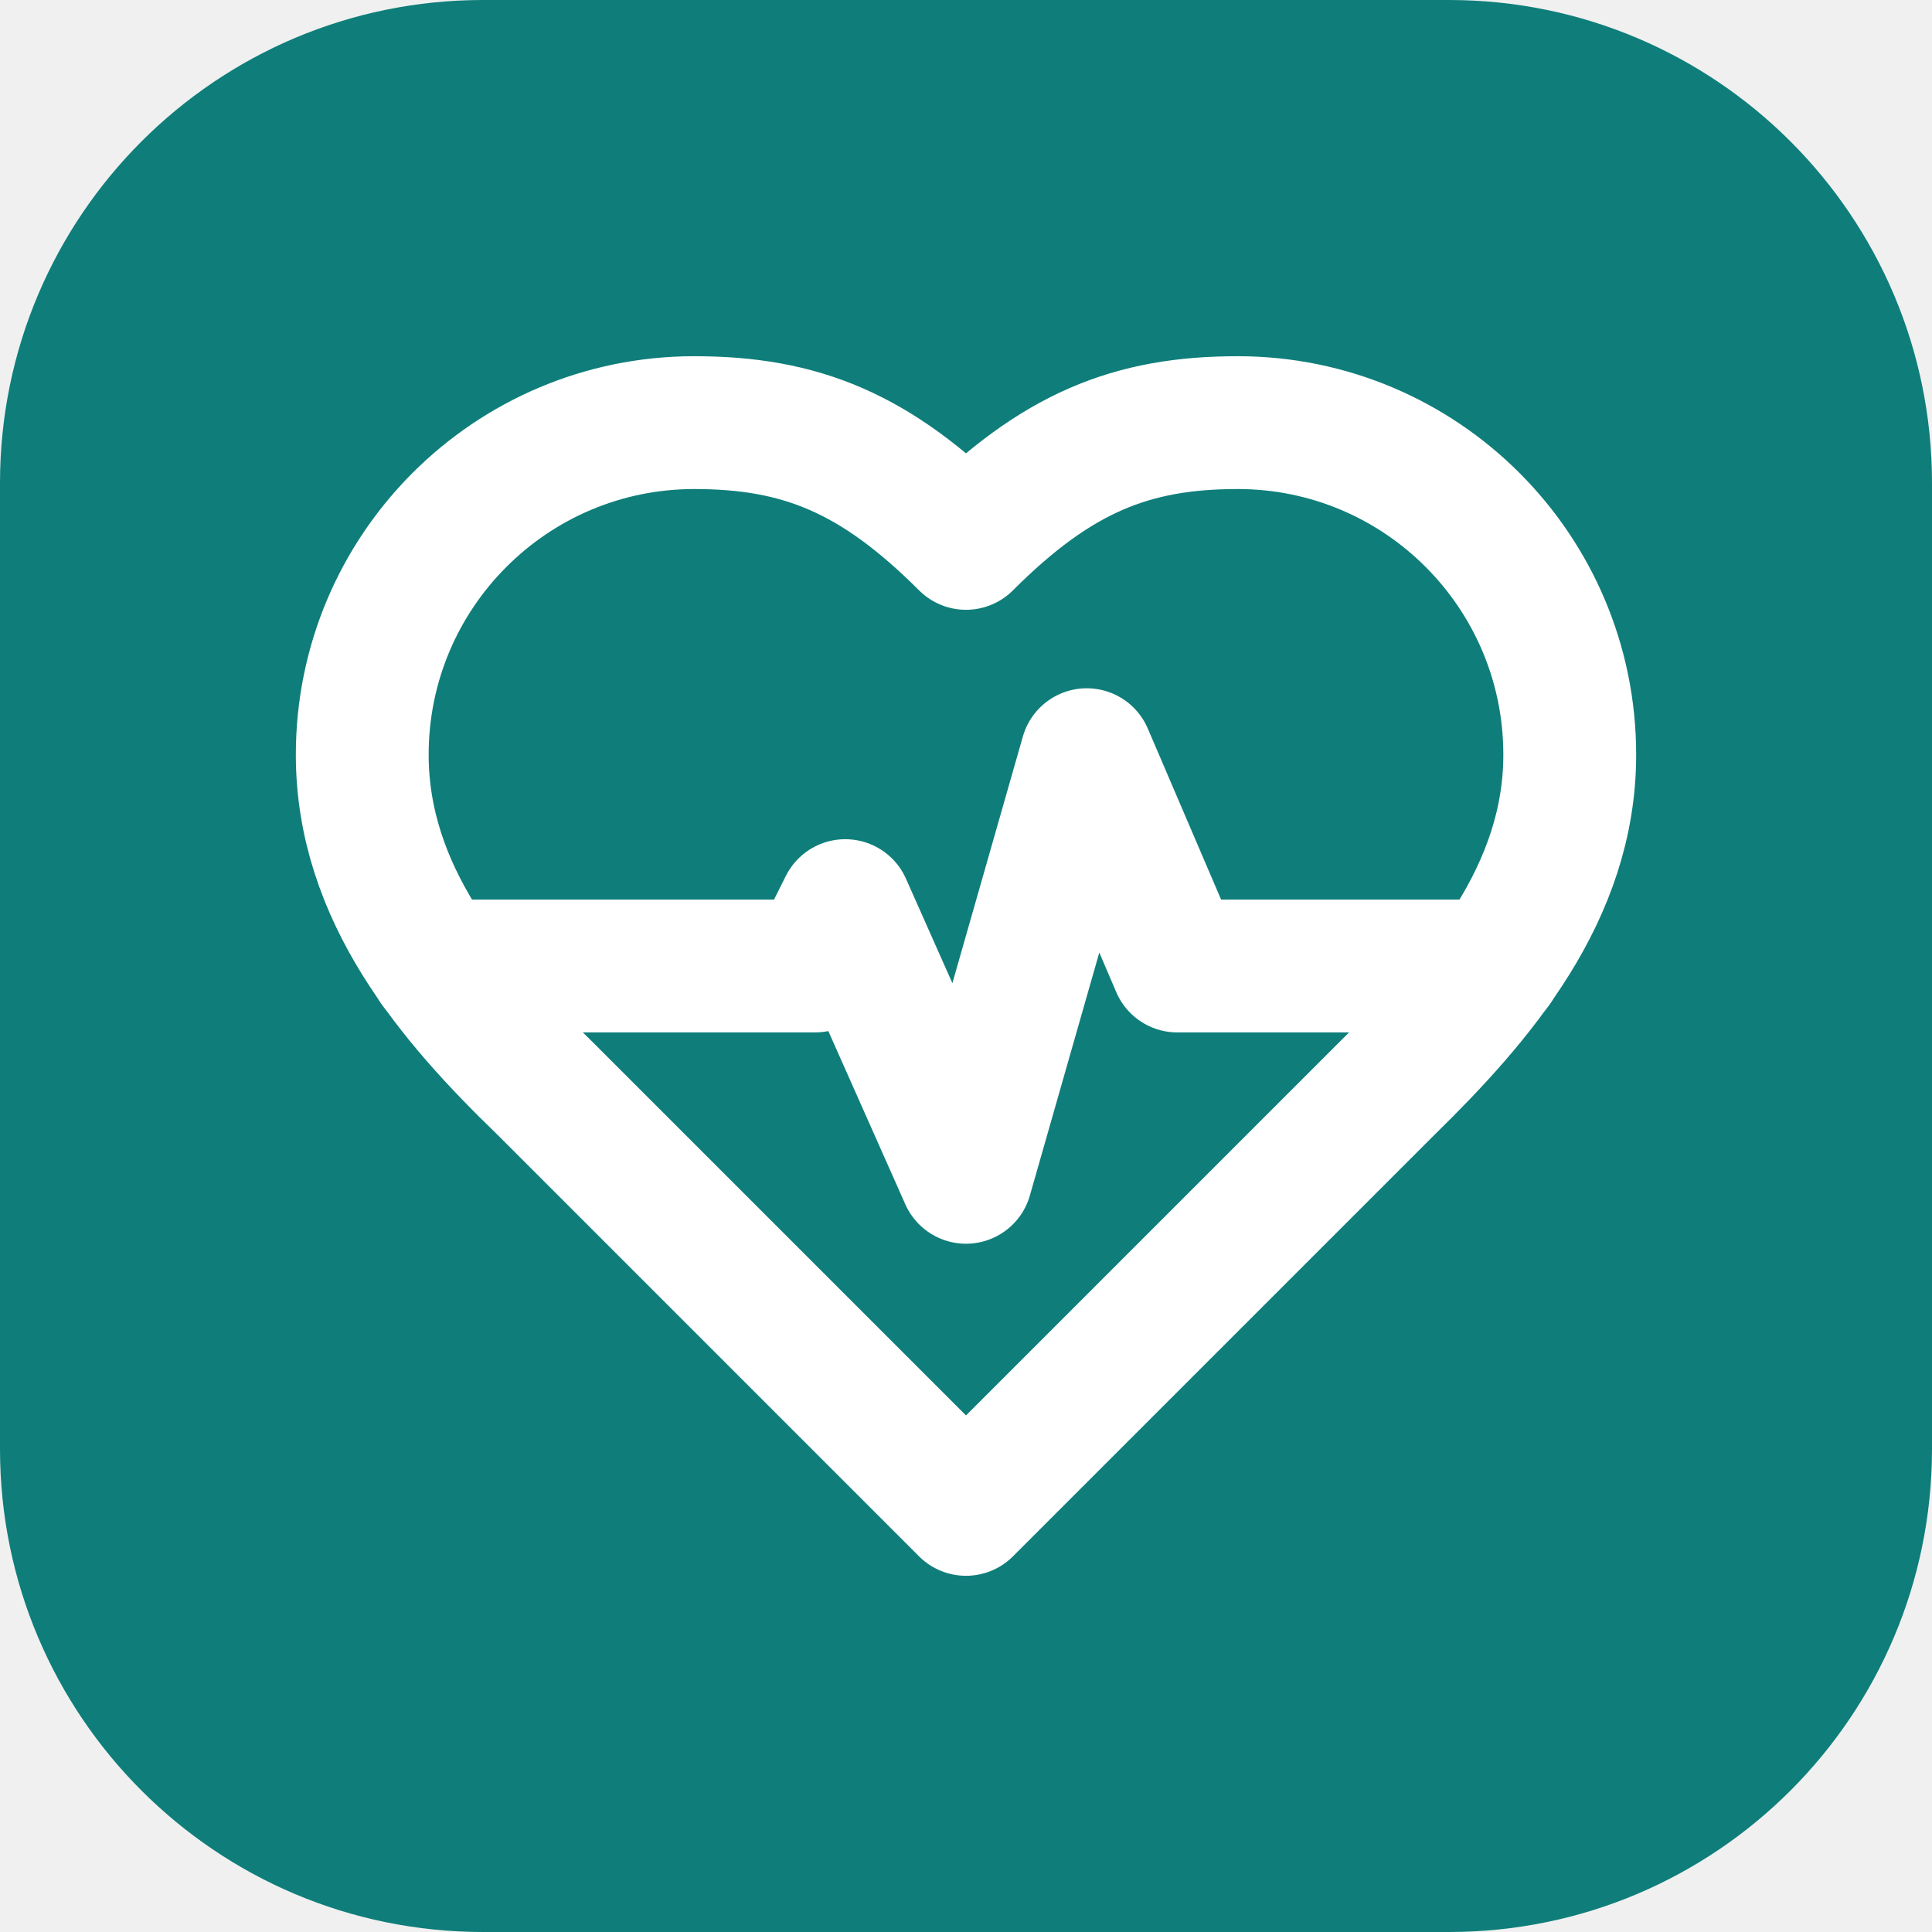
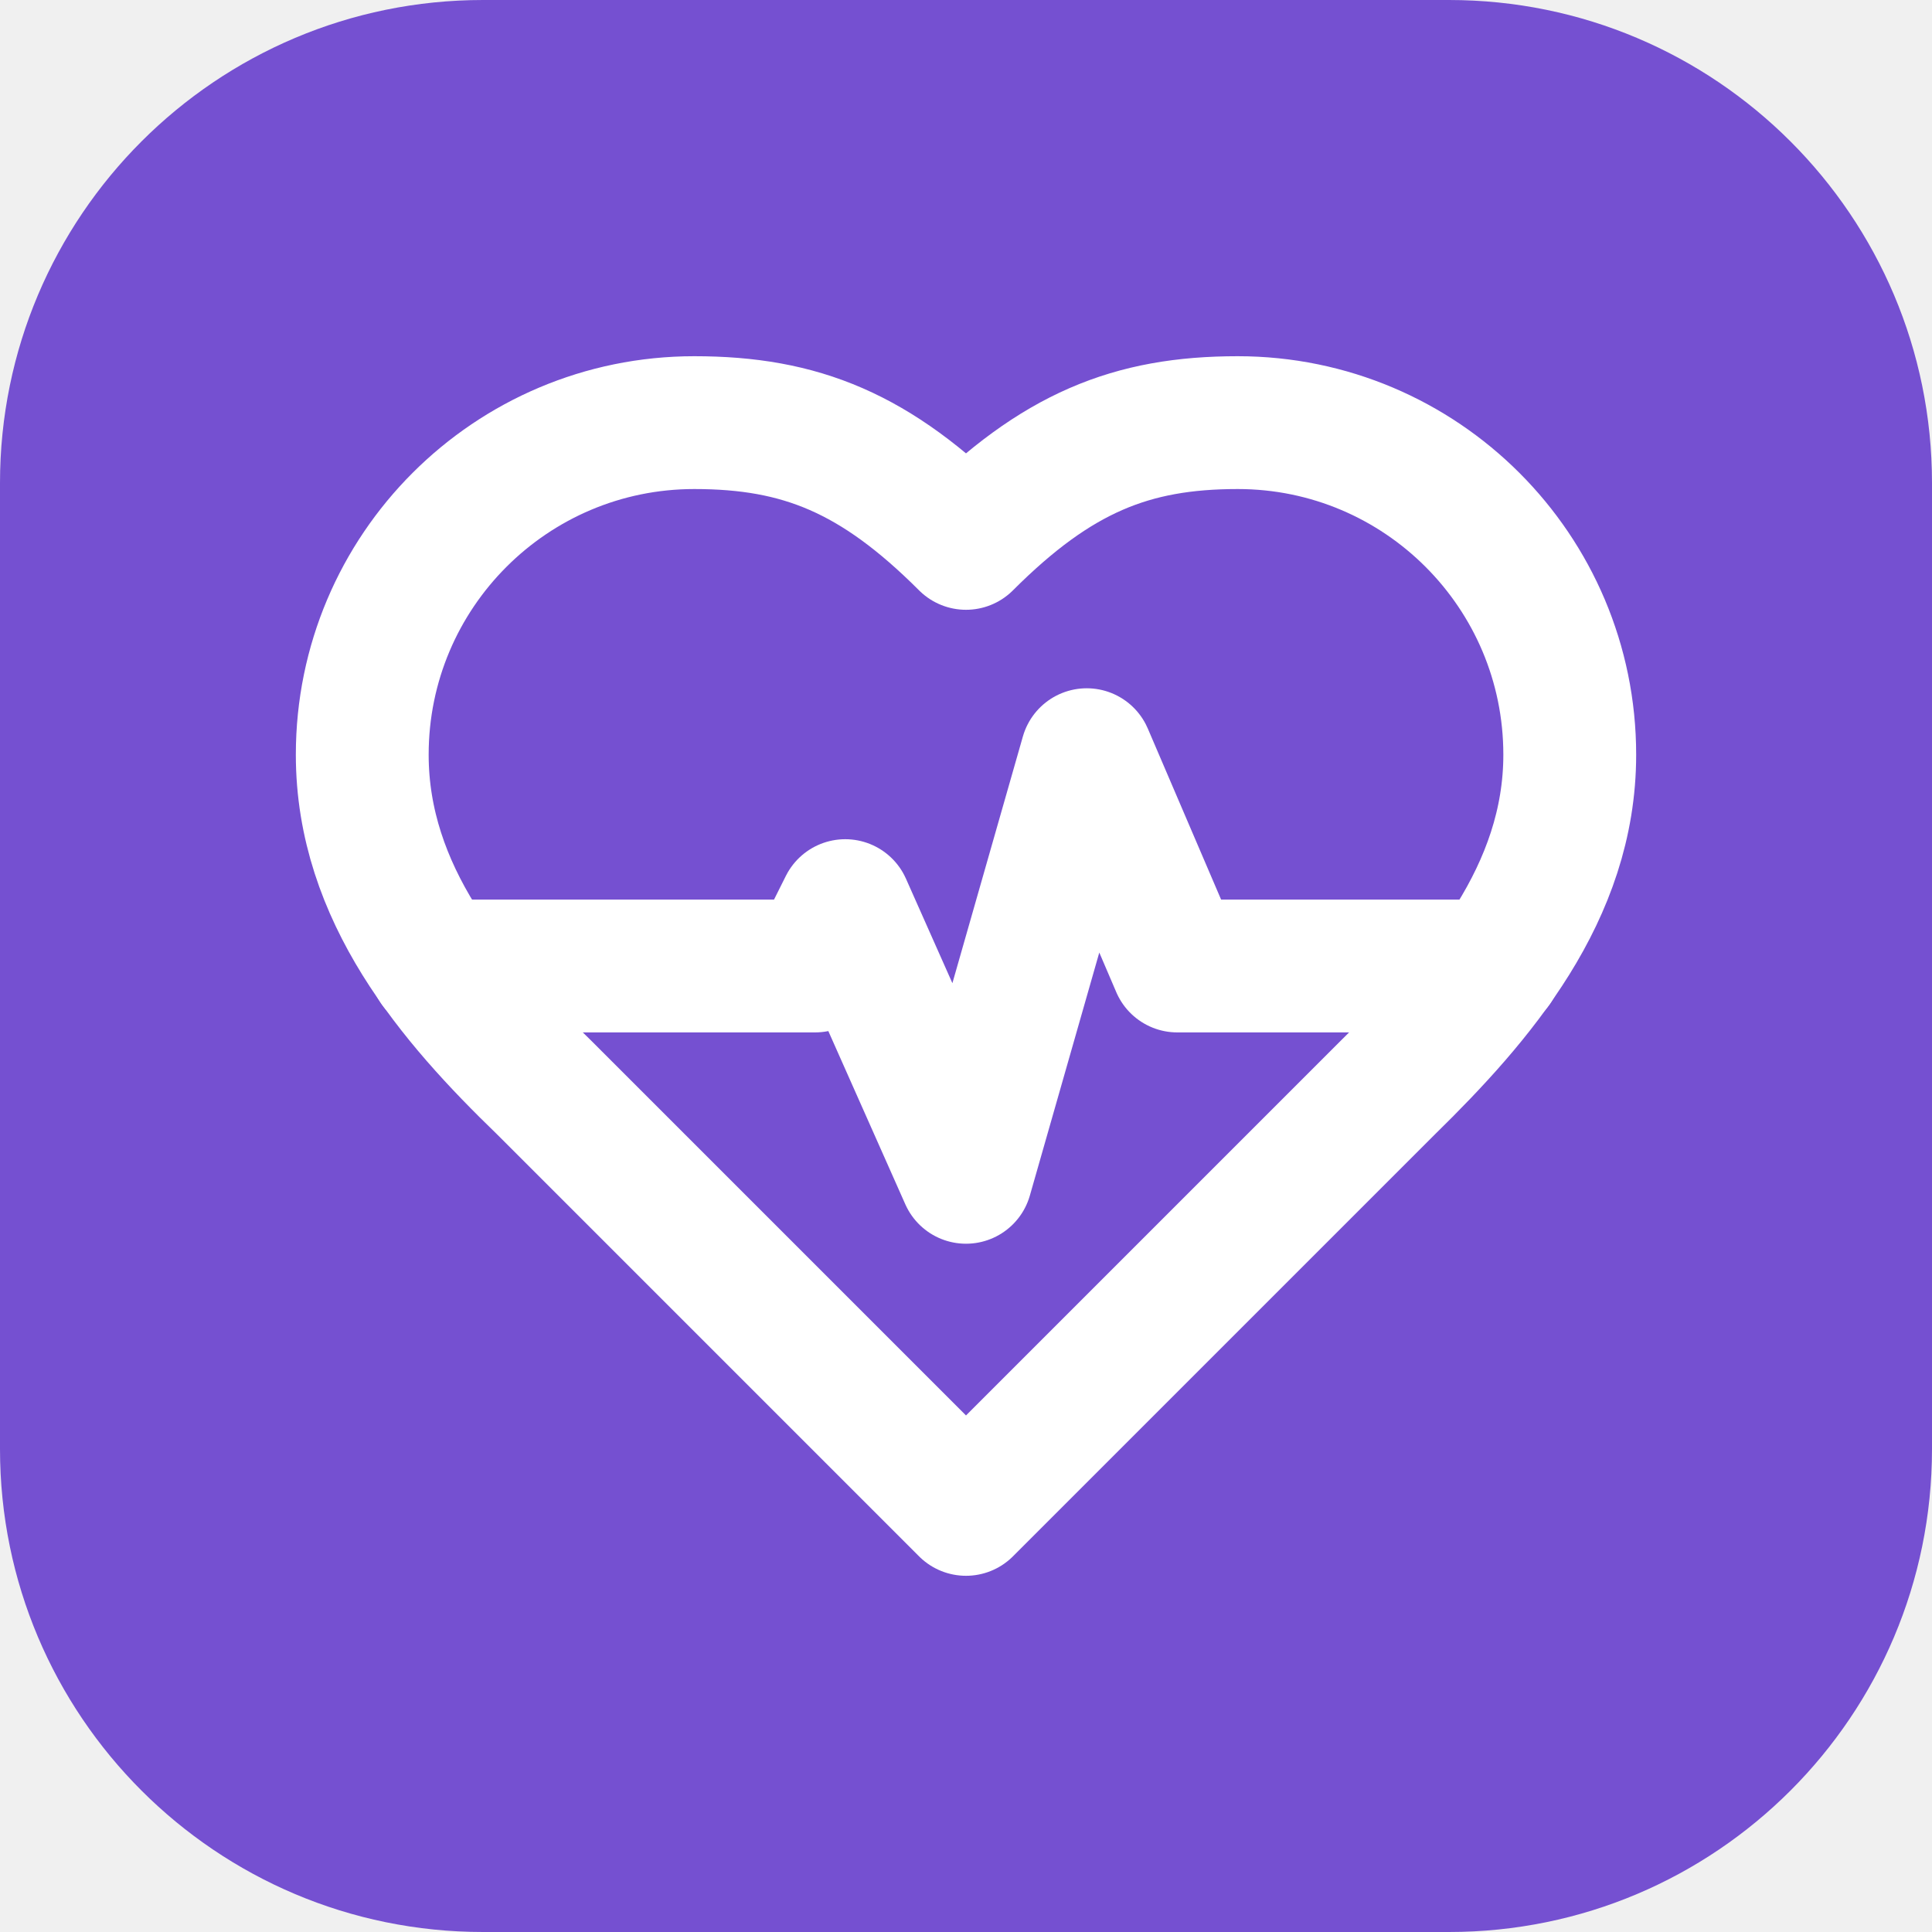
<svg xmlns="http://www.w3.org/2000/svg" viewBox="0 0 32 32">
-   <rect width="32" height="32" rx="8" fill="#0f7e7a" />
+   <rect width="32" height="32" rx="8" fill="#7550d1" />
  <g fill="none" stroke="#fff" stroke-width="2.2" stroke-linecap="round" stroke-linejoin="round" transform="translate(4 4)">
    <path d="M19 14c1.49-1.46 3-3.21 3-5.5A5.5 5.5 0 0 0 16.5 3c-1.76 0-3 .5-4.5 2-1.5-1.5-2.74-2-4.5-2A5.5 5.5 0 0 0 2 8.5c0 2.3 1.5 4.05 3 5.5l7 7Z" />
    <path d="M3.22 12H9.5l.5-1 2 4.5 2-7 1.5 3.5h5.27" />
  </g>
</svg>
